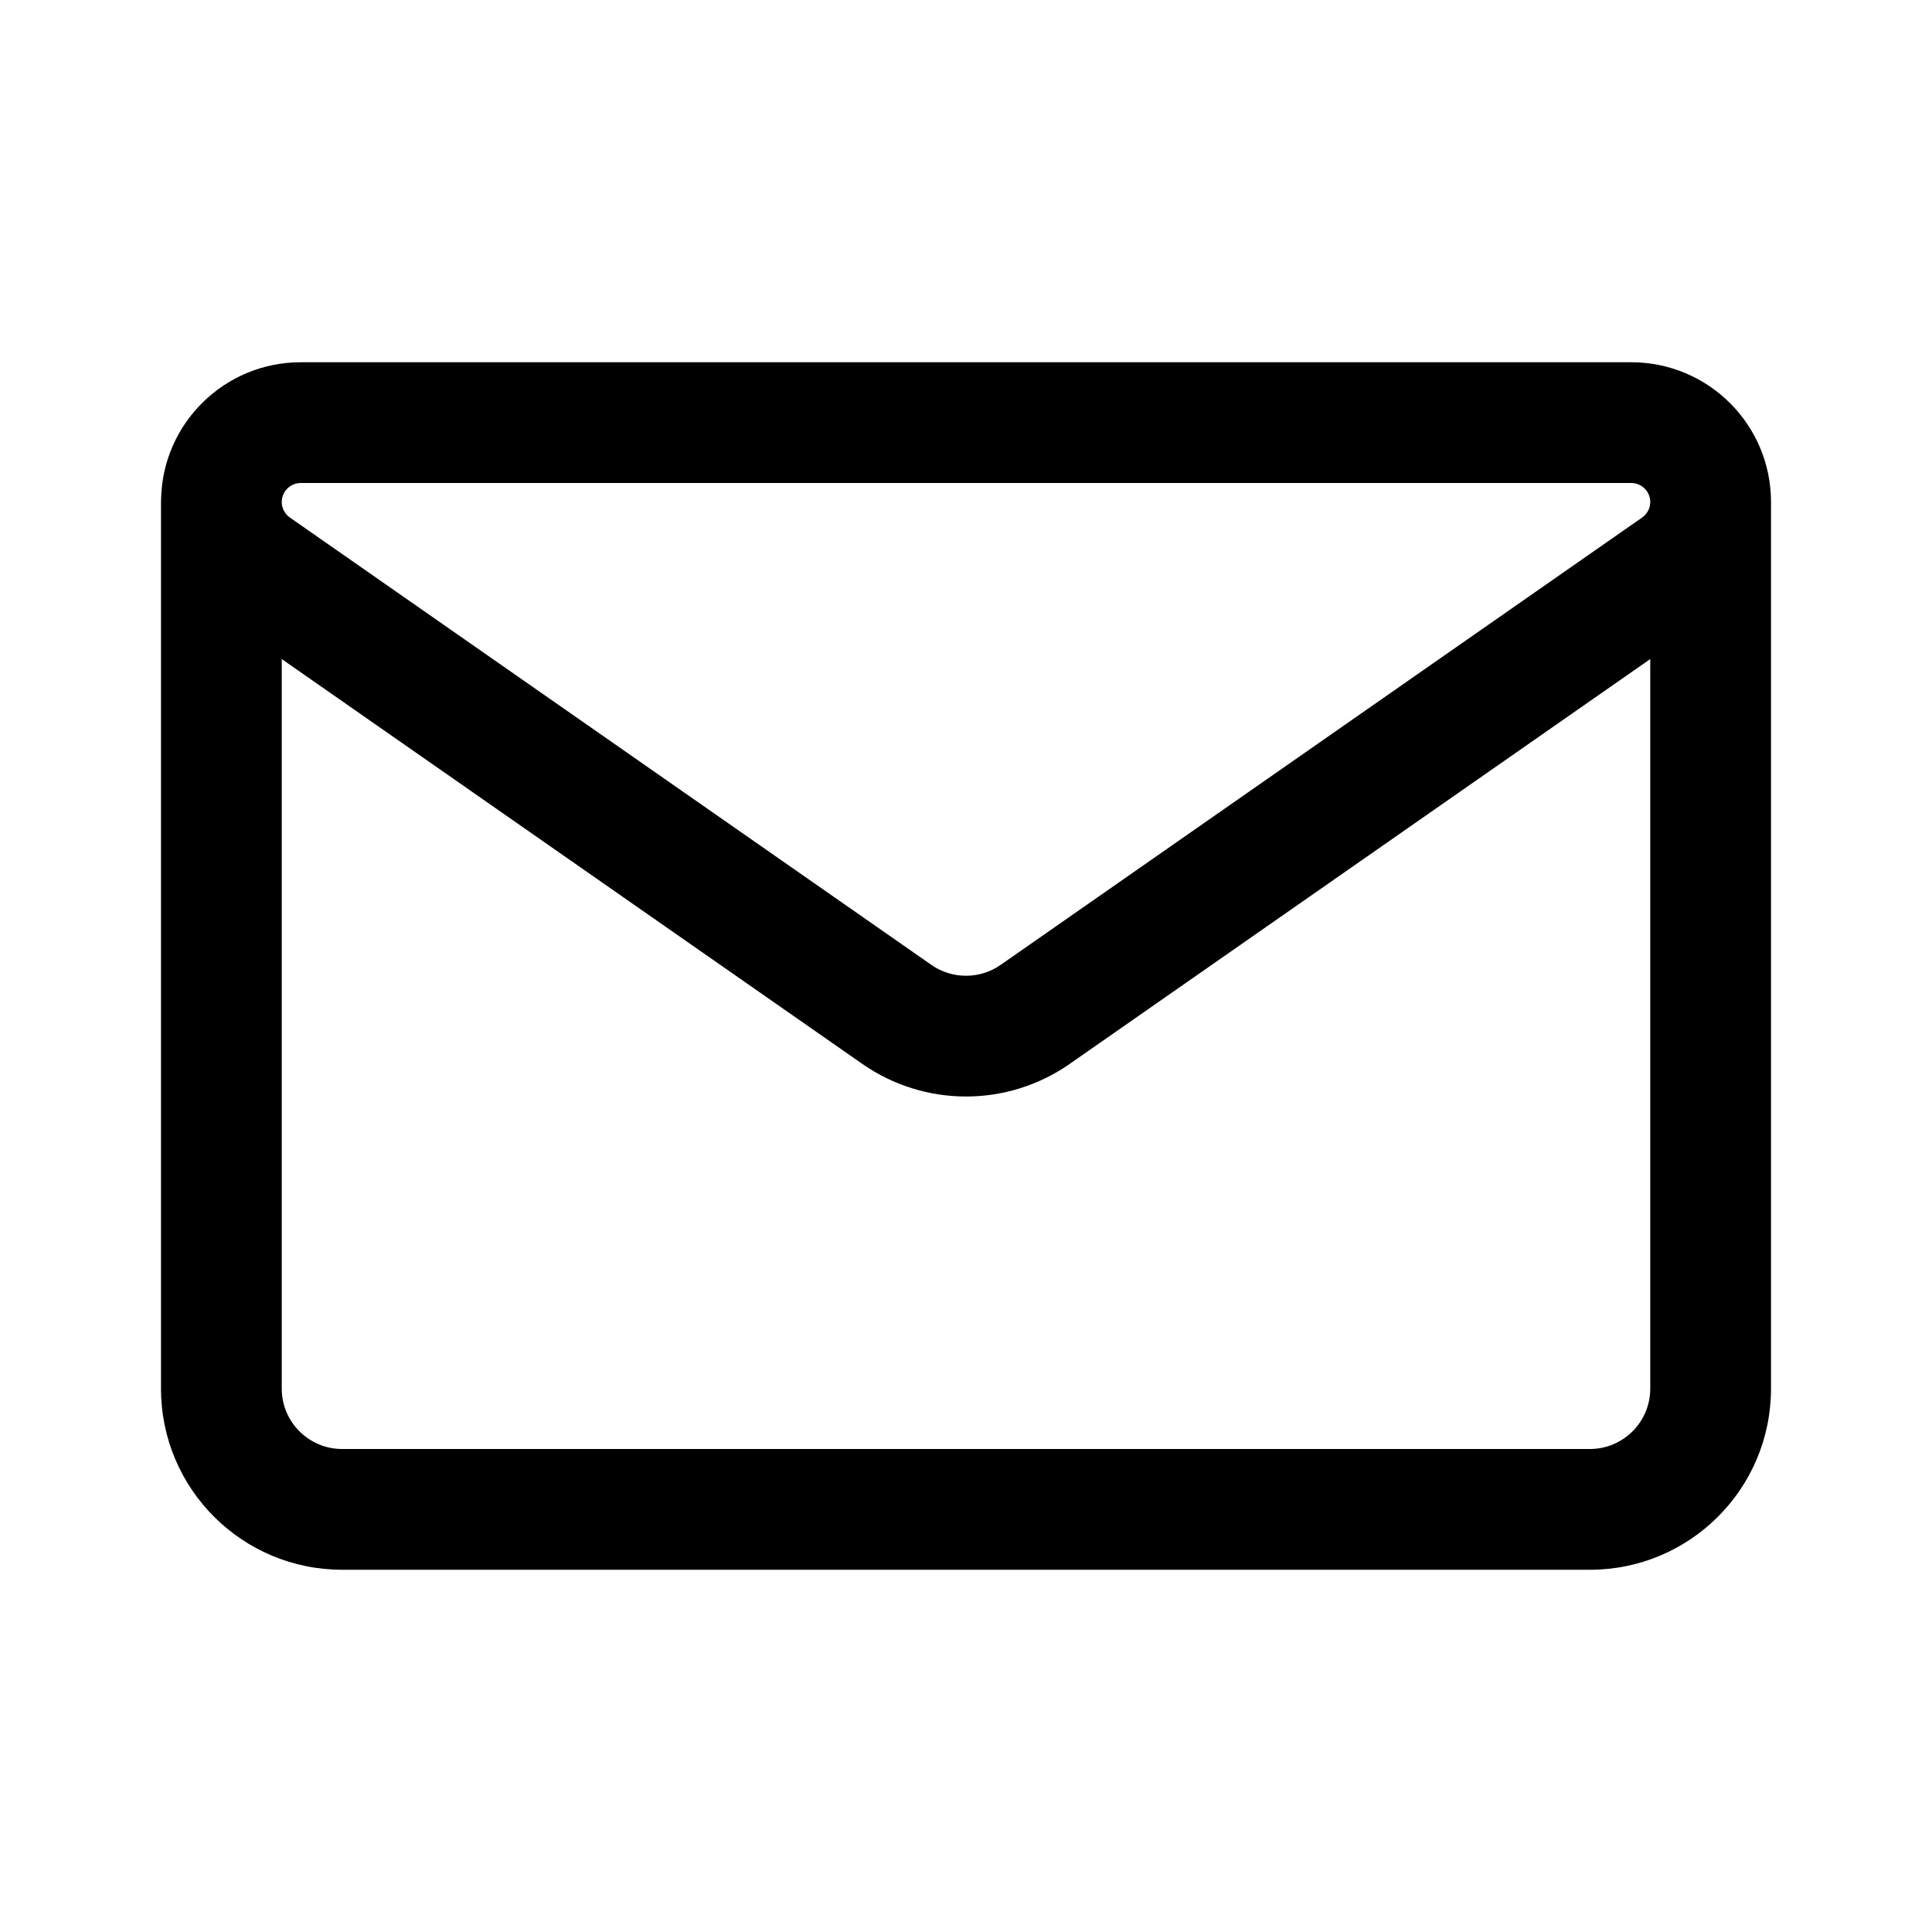
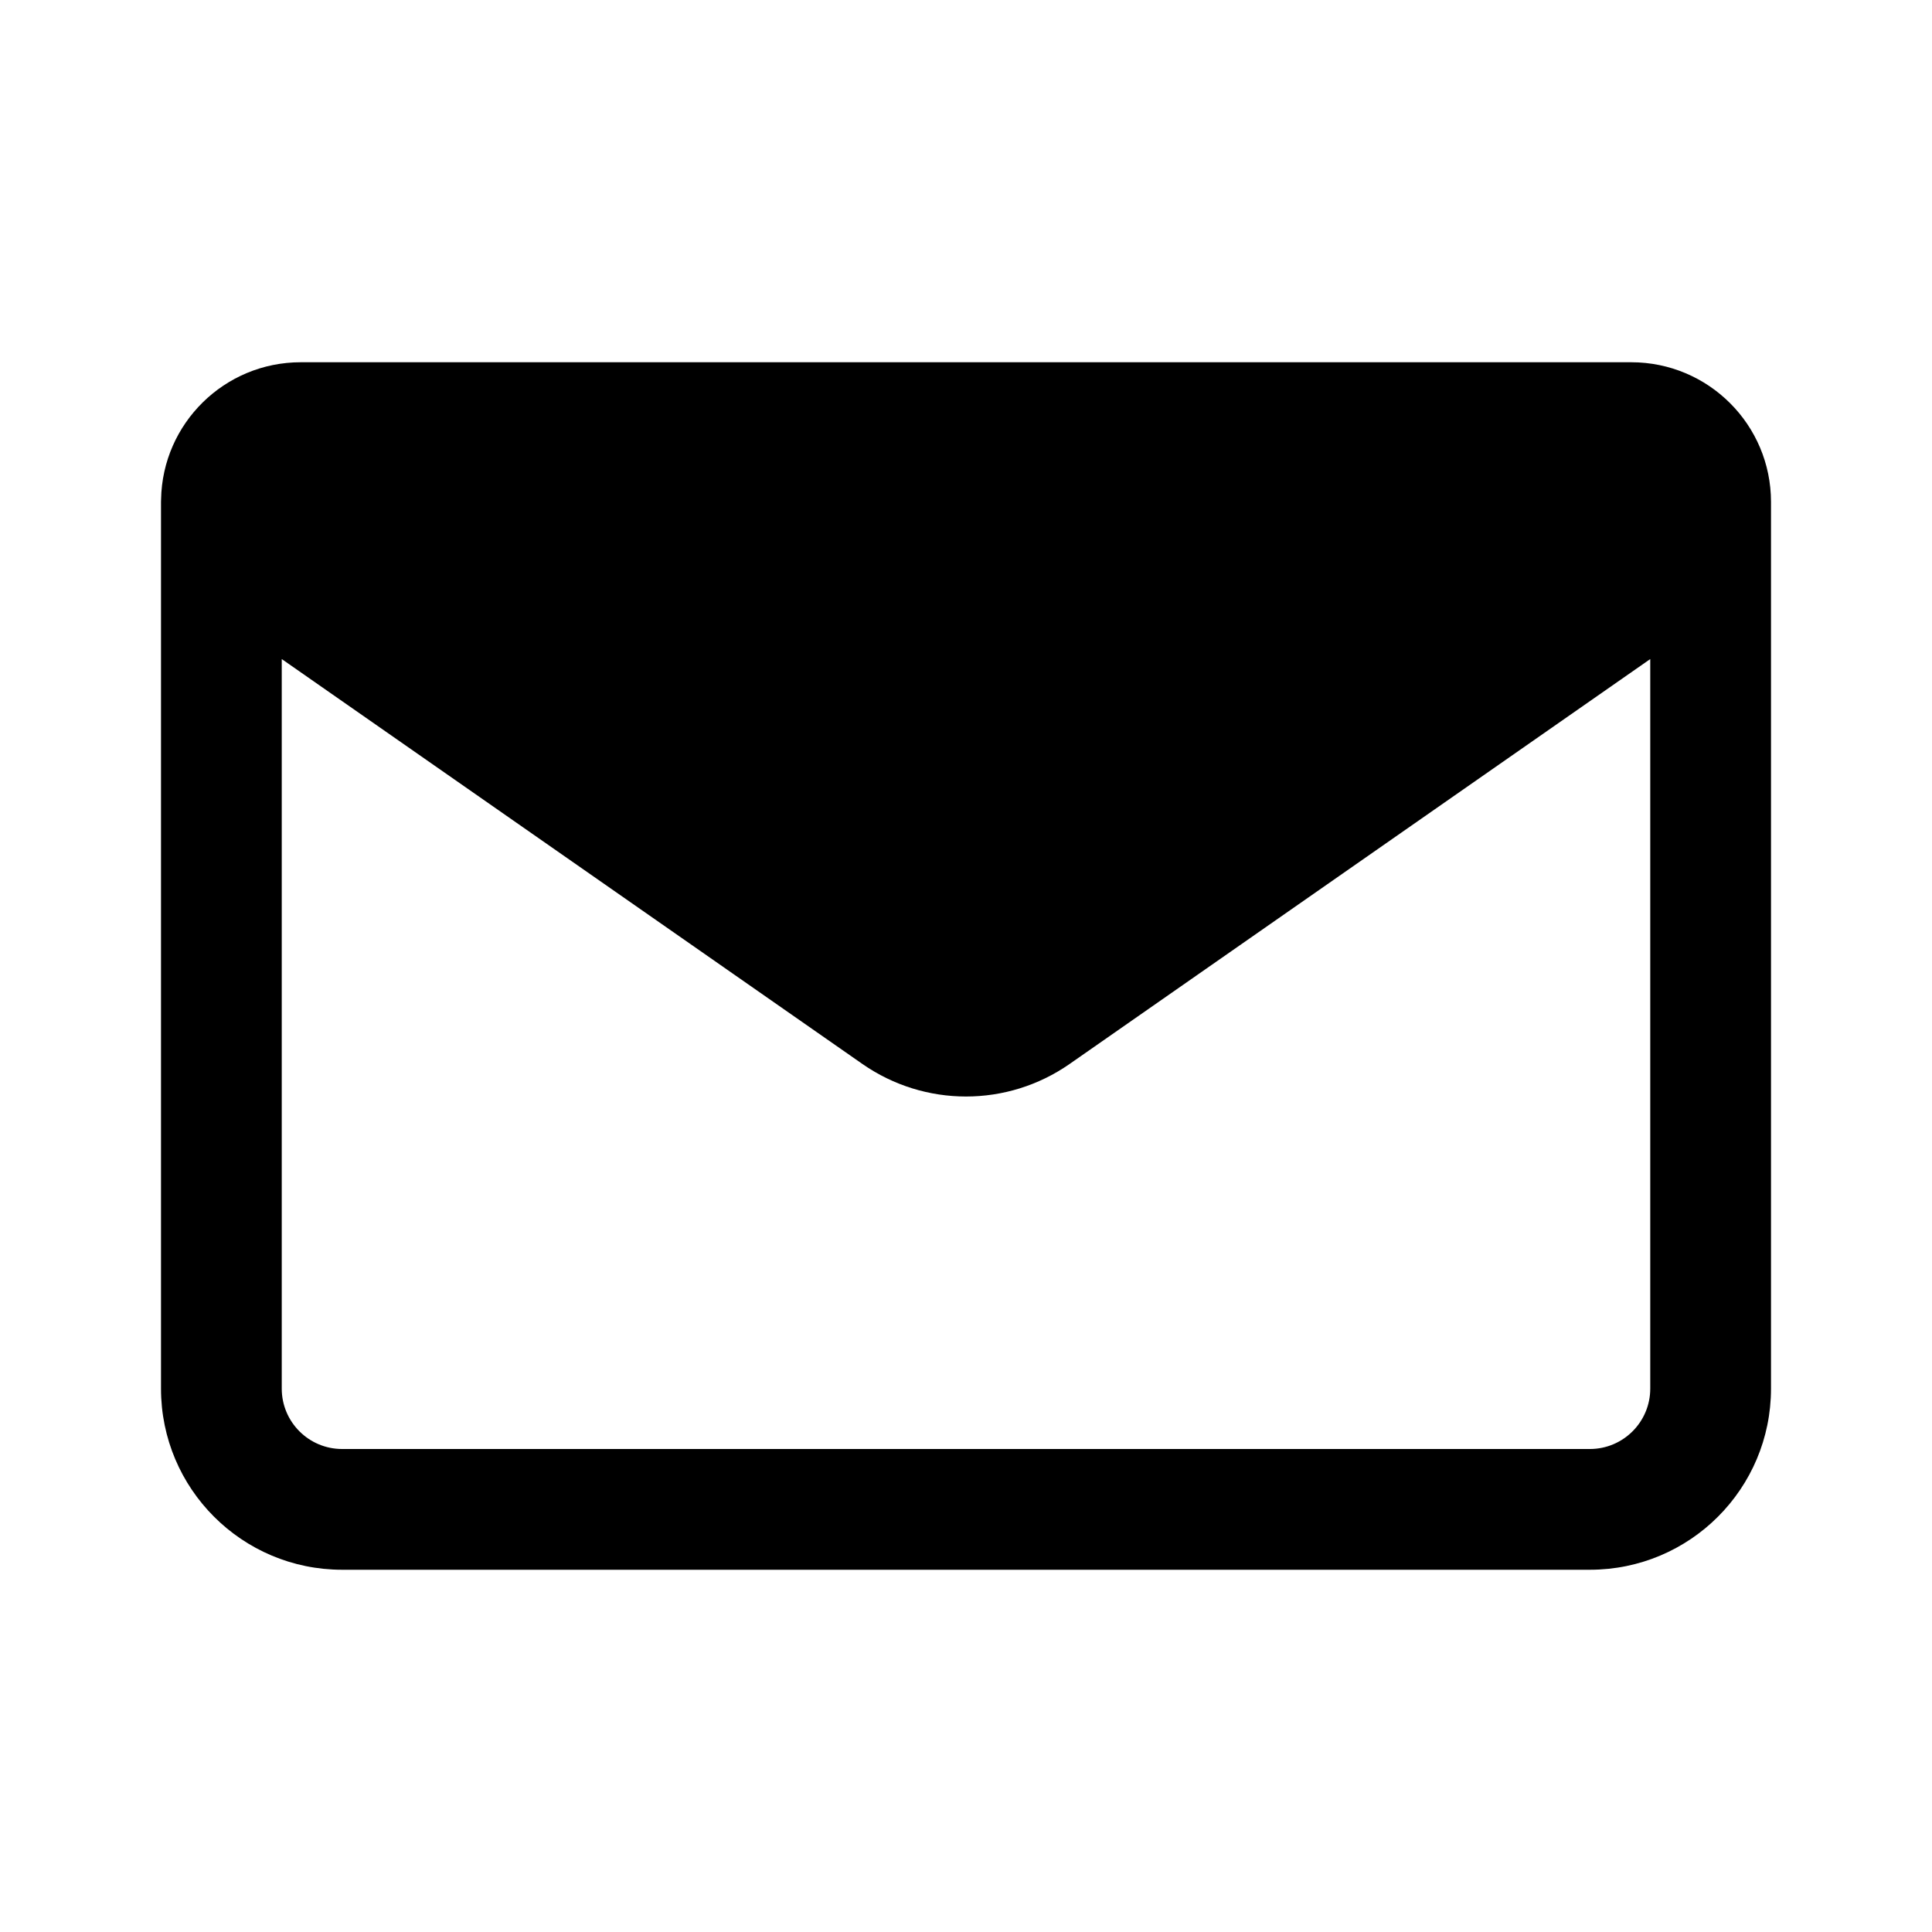
<svg xmlns="http://www.w3.org/2000/svg" width="24" height="24" viewBox="0 0 24 24" fill="none">
-   <path fill-rule="evenodd" clip-rule="evenodd" d="M3.5 8.187V17.25C3.5 17.664 3.836 18 4.25 18H19.75C20.164 18 20.5 17.664 20.5 17.25V8.187L13.287 13.217C12.514 13.756 11.487 13.756 10.713 13.217L3.5 8.187ZM20.5 6.229C20.5 6.23 20.5 6.232 20.5 6.234V6.243C20.498 6.318 20.46 6.386 20.399 6.429L12.429 11.987C12.172 12.166 11.829 12.166 11.571 11.987L3.601 6.429C3.538 6.385 3.5 6.313 3.5 6.236C3.5 6.106 3.606 6 3.736 6H20.264C20.392 6 20.496 6.102 20.5 6.229ZM22 6.256V17.25C22 18.493 20.993 19.5 19.75 19.5H4.25C3.007 19.5 2 18.493 2 17.25V6.234C2 6.224 2 6.213 2.001 6.203C2.018 5.26 2.788 4.5 3.736 4.5H20.264C21.223 4.5 22 5.277 22 6.235C22 6.242 22 6.249 22 6.256Z" fill="currentColor" />
+   <path fillRule="evenodd" clipRule="evenodd" d="M3.5 8.187V17.25C3.5 17.664 3.836 18 4.25 18H19.75C20.164 18 20.5 17.664 20.5 17.25V8.187L13.287 13.217C12.514 13.756 11.487 13.756 10.713 13.217L3.5 8.187ZM20.5 6.229C20.5 6.23 20.5 6.232 20.5 6.234V6.243C20.498 6.318 20.46 6.386 20.399 6.429L12.429 11.987C12.172 12.166 11.829 12.166 11.571 11.987L3.601 6.429C3.538 6.385 3.5 6.313 3.5 6.236C3.5 6.106 3.606 6 3.736 6H20.264C20.392 6 20.496 6.102 20.5 6.229ZM22 6.256V17.25C22 18.493 20.993 19.5 19.75 19.5H4.25C3.007 19.5 2 18.493 2 17.25V6.234C2 6.224 2 6.213 2.001 6.203C2.018 5.26 2.788 4.5 3.736 4.5H20.264C21.223 4.5 22 5.277 22 6.235C22 6.242 22 6.249 22 6.256Z" fill="currentColor" />
</svg>
